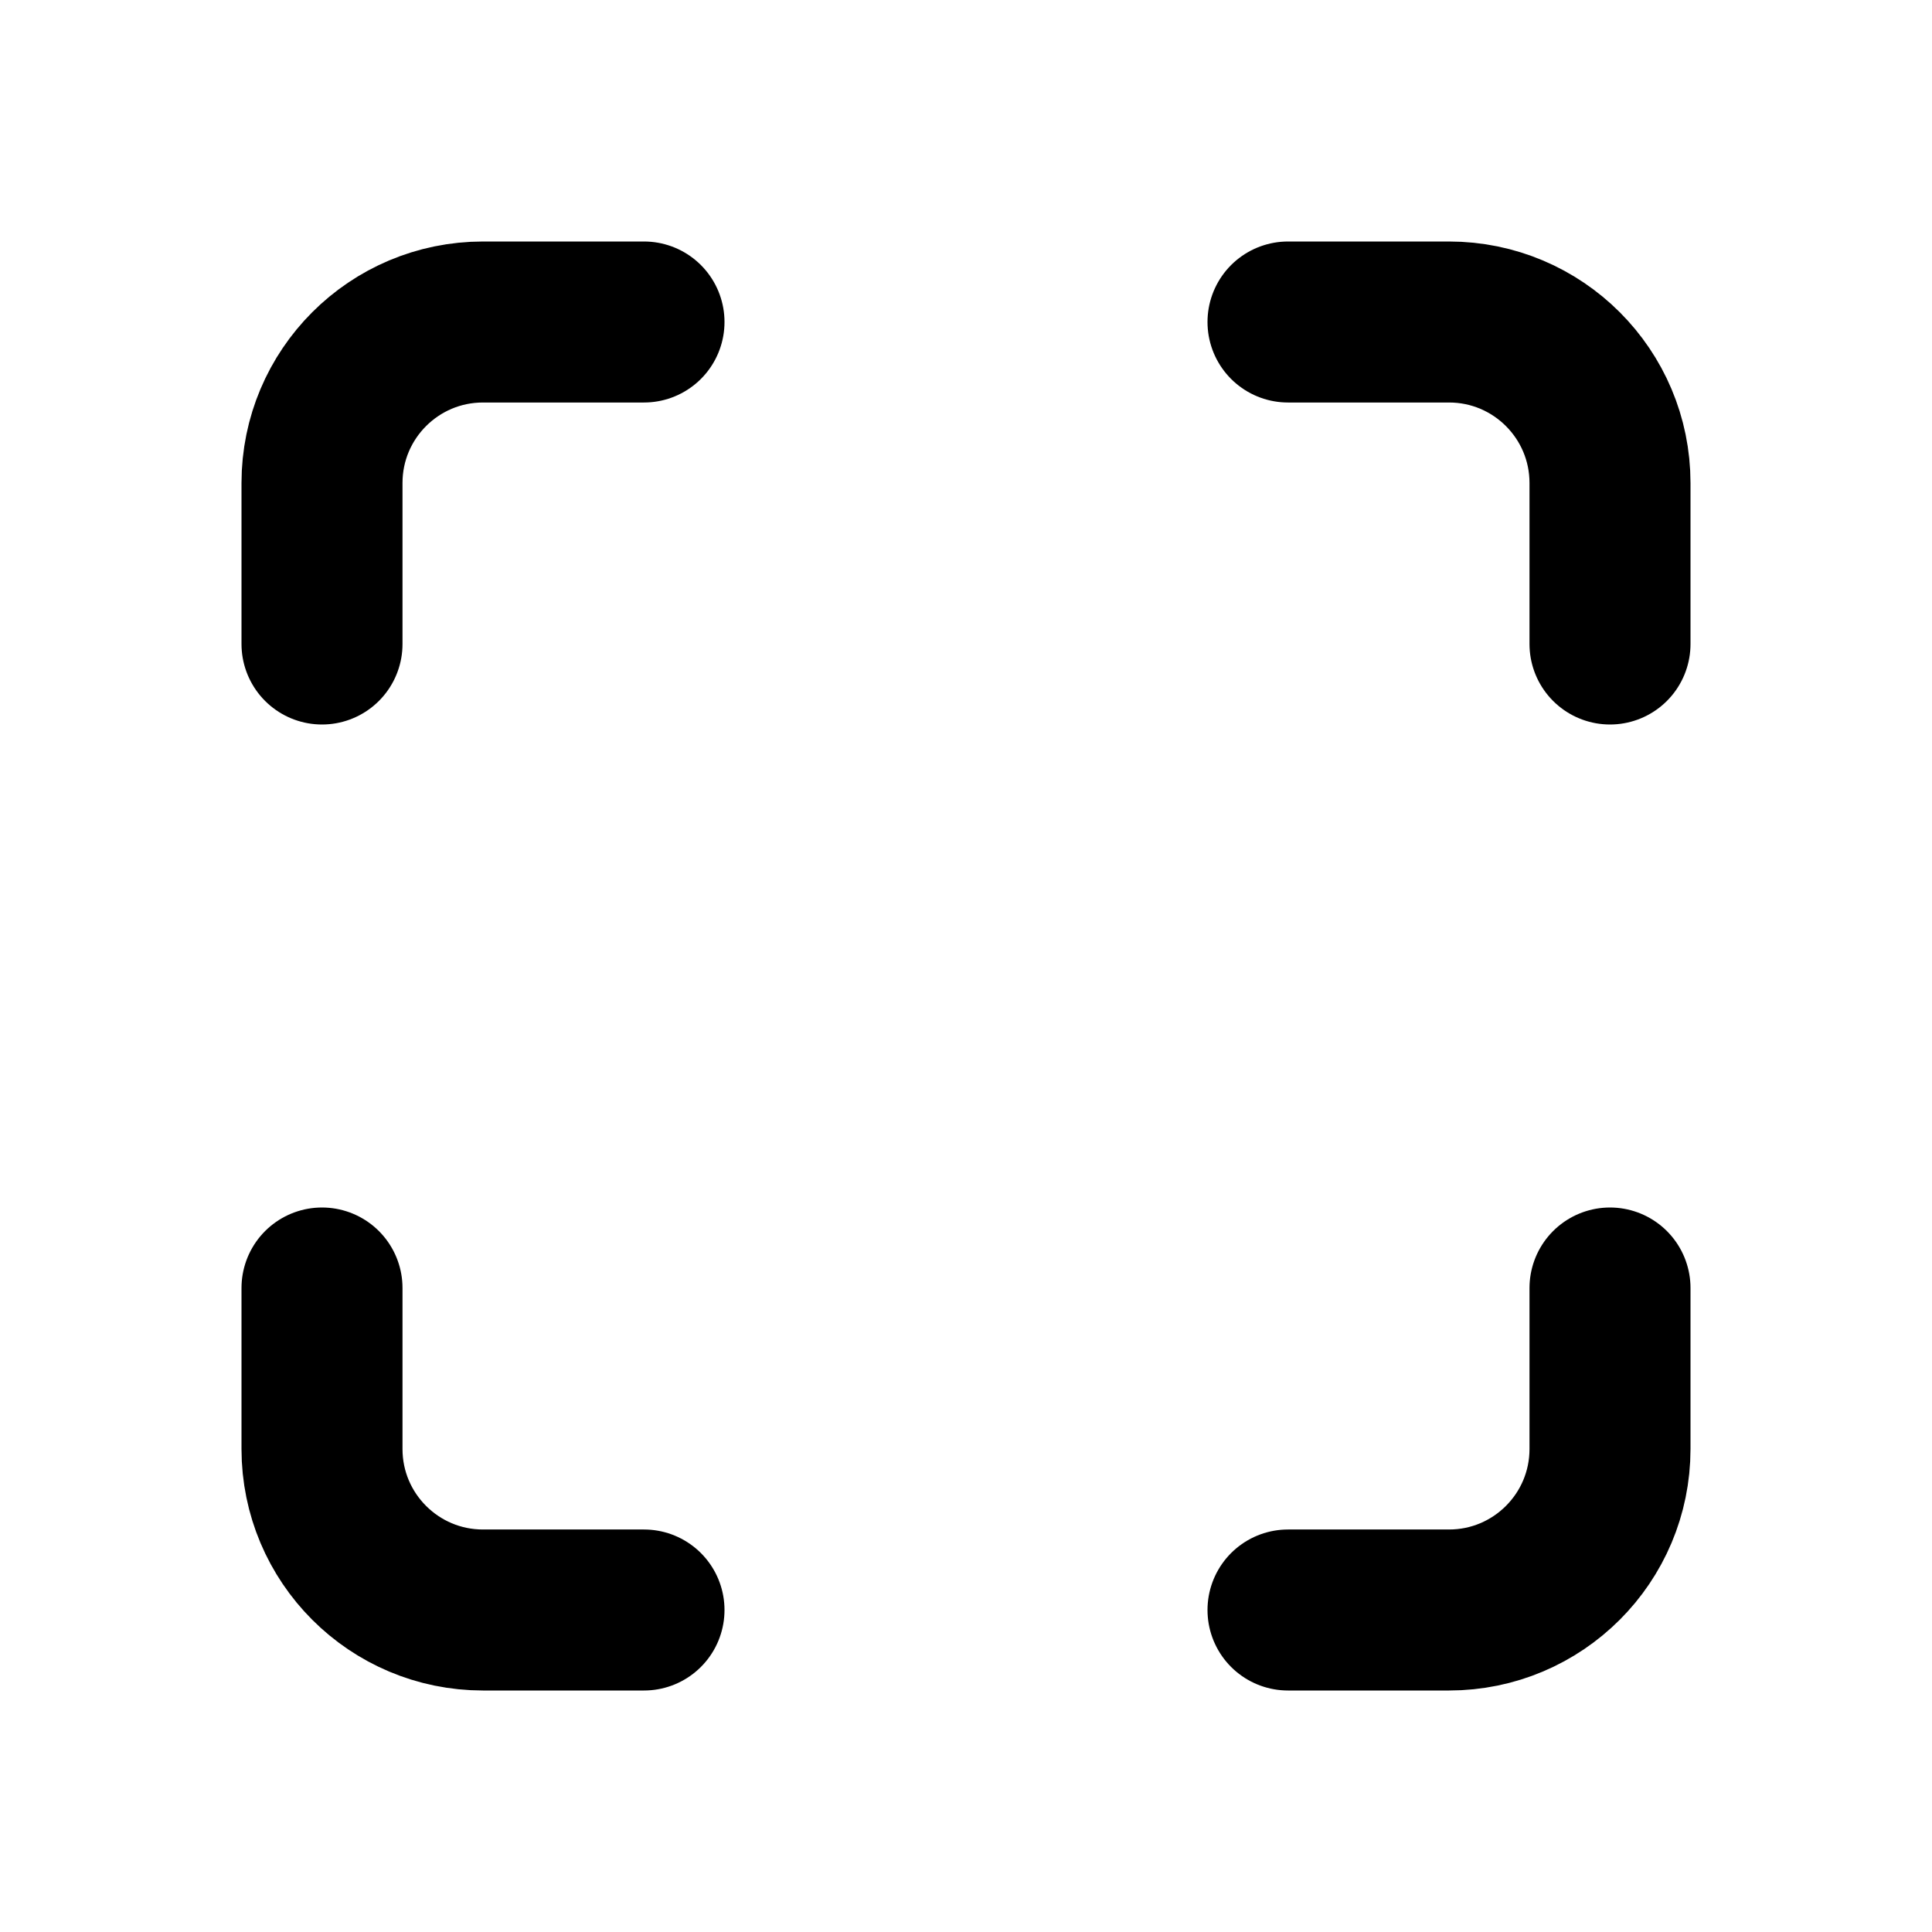
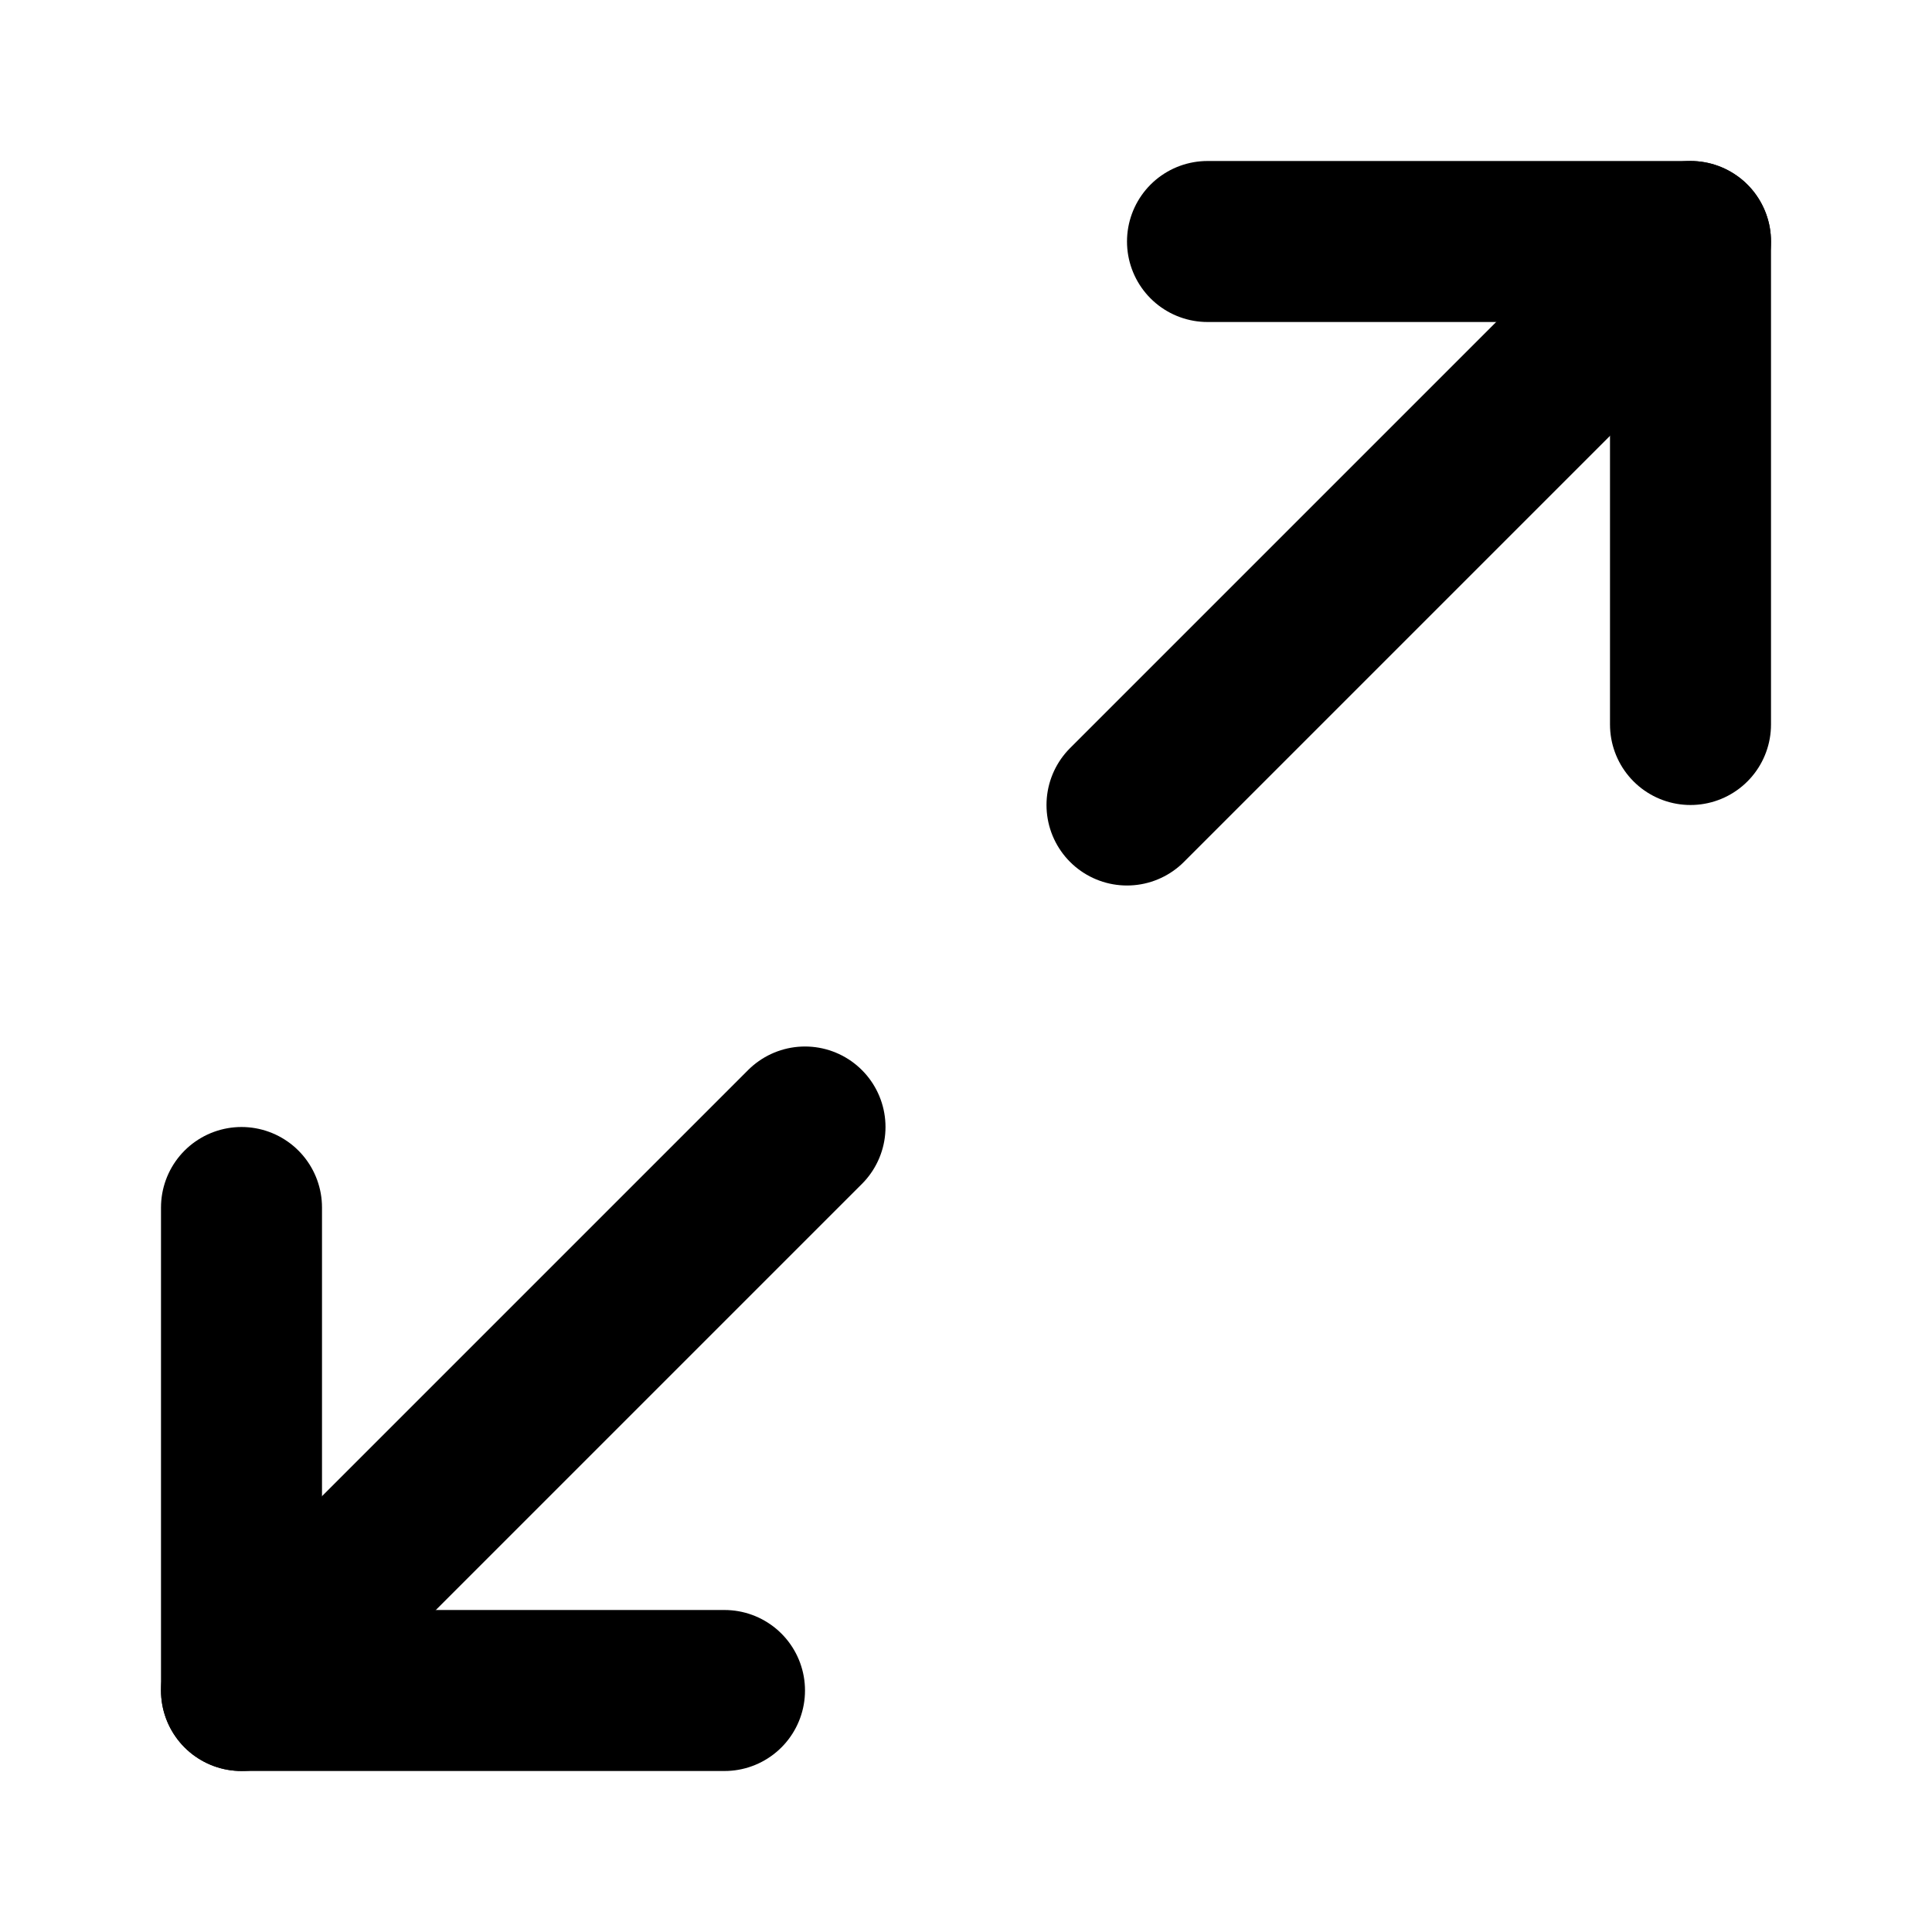
- <svg xmlns="http://www.w3.org/2000/svg" width="24" height="24" viewBox="0 0 24 24" fill="none" stroke="currentColor" stroke-width="2" stroke-linecap="round" stroke-linejoin="round">
-   <path d="M4 8v-2a2 2 0 0 1 2 -2h2" />
-   <path d="M4 16v2a2 2 0 0 0 2 2h2" />
-   <path d="M16 4h2a2 2 0 0 1 2 2v2" />
-   <path d="M16 20h2a2 2 0 0 0 2 -2v-2" />
+ <svg xmlns="http://www.w3.org/2000/svg" width="24" height="24" viewBox="0 0 24 24" fill="none" stroke="currentColor" stroke-width="2" stroke-linecap="round" stroke-linejoin="round" class="lucide lucide-maximize-2">
+   <polyline points="15 3 21 3 21 9" />
+   <polyline points="9 21 3 21 3 15" />
+   <line x1="21" x2="14" y1="3" y2="10" />
+   <line x1="3" x2="10" y1="21" y2="14" />
</svg>
